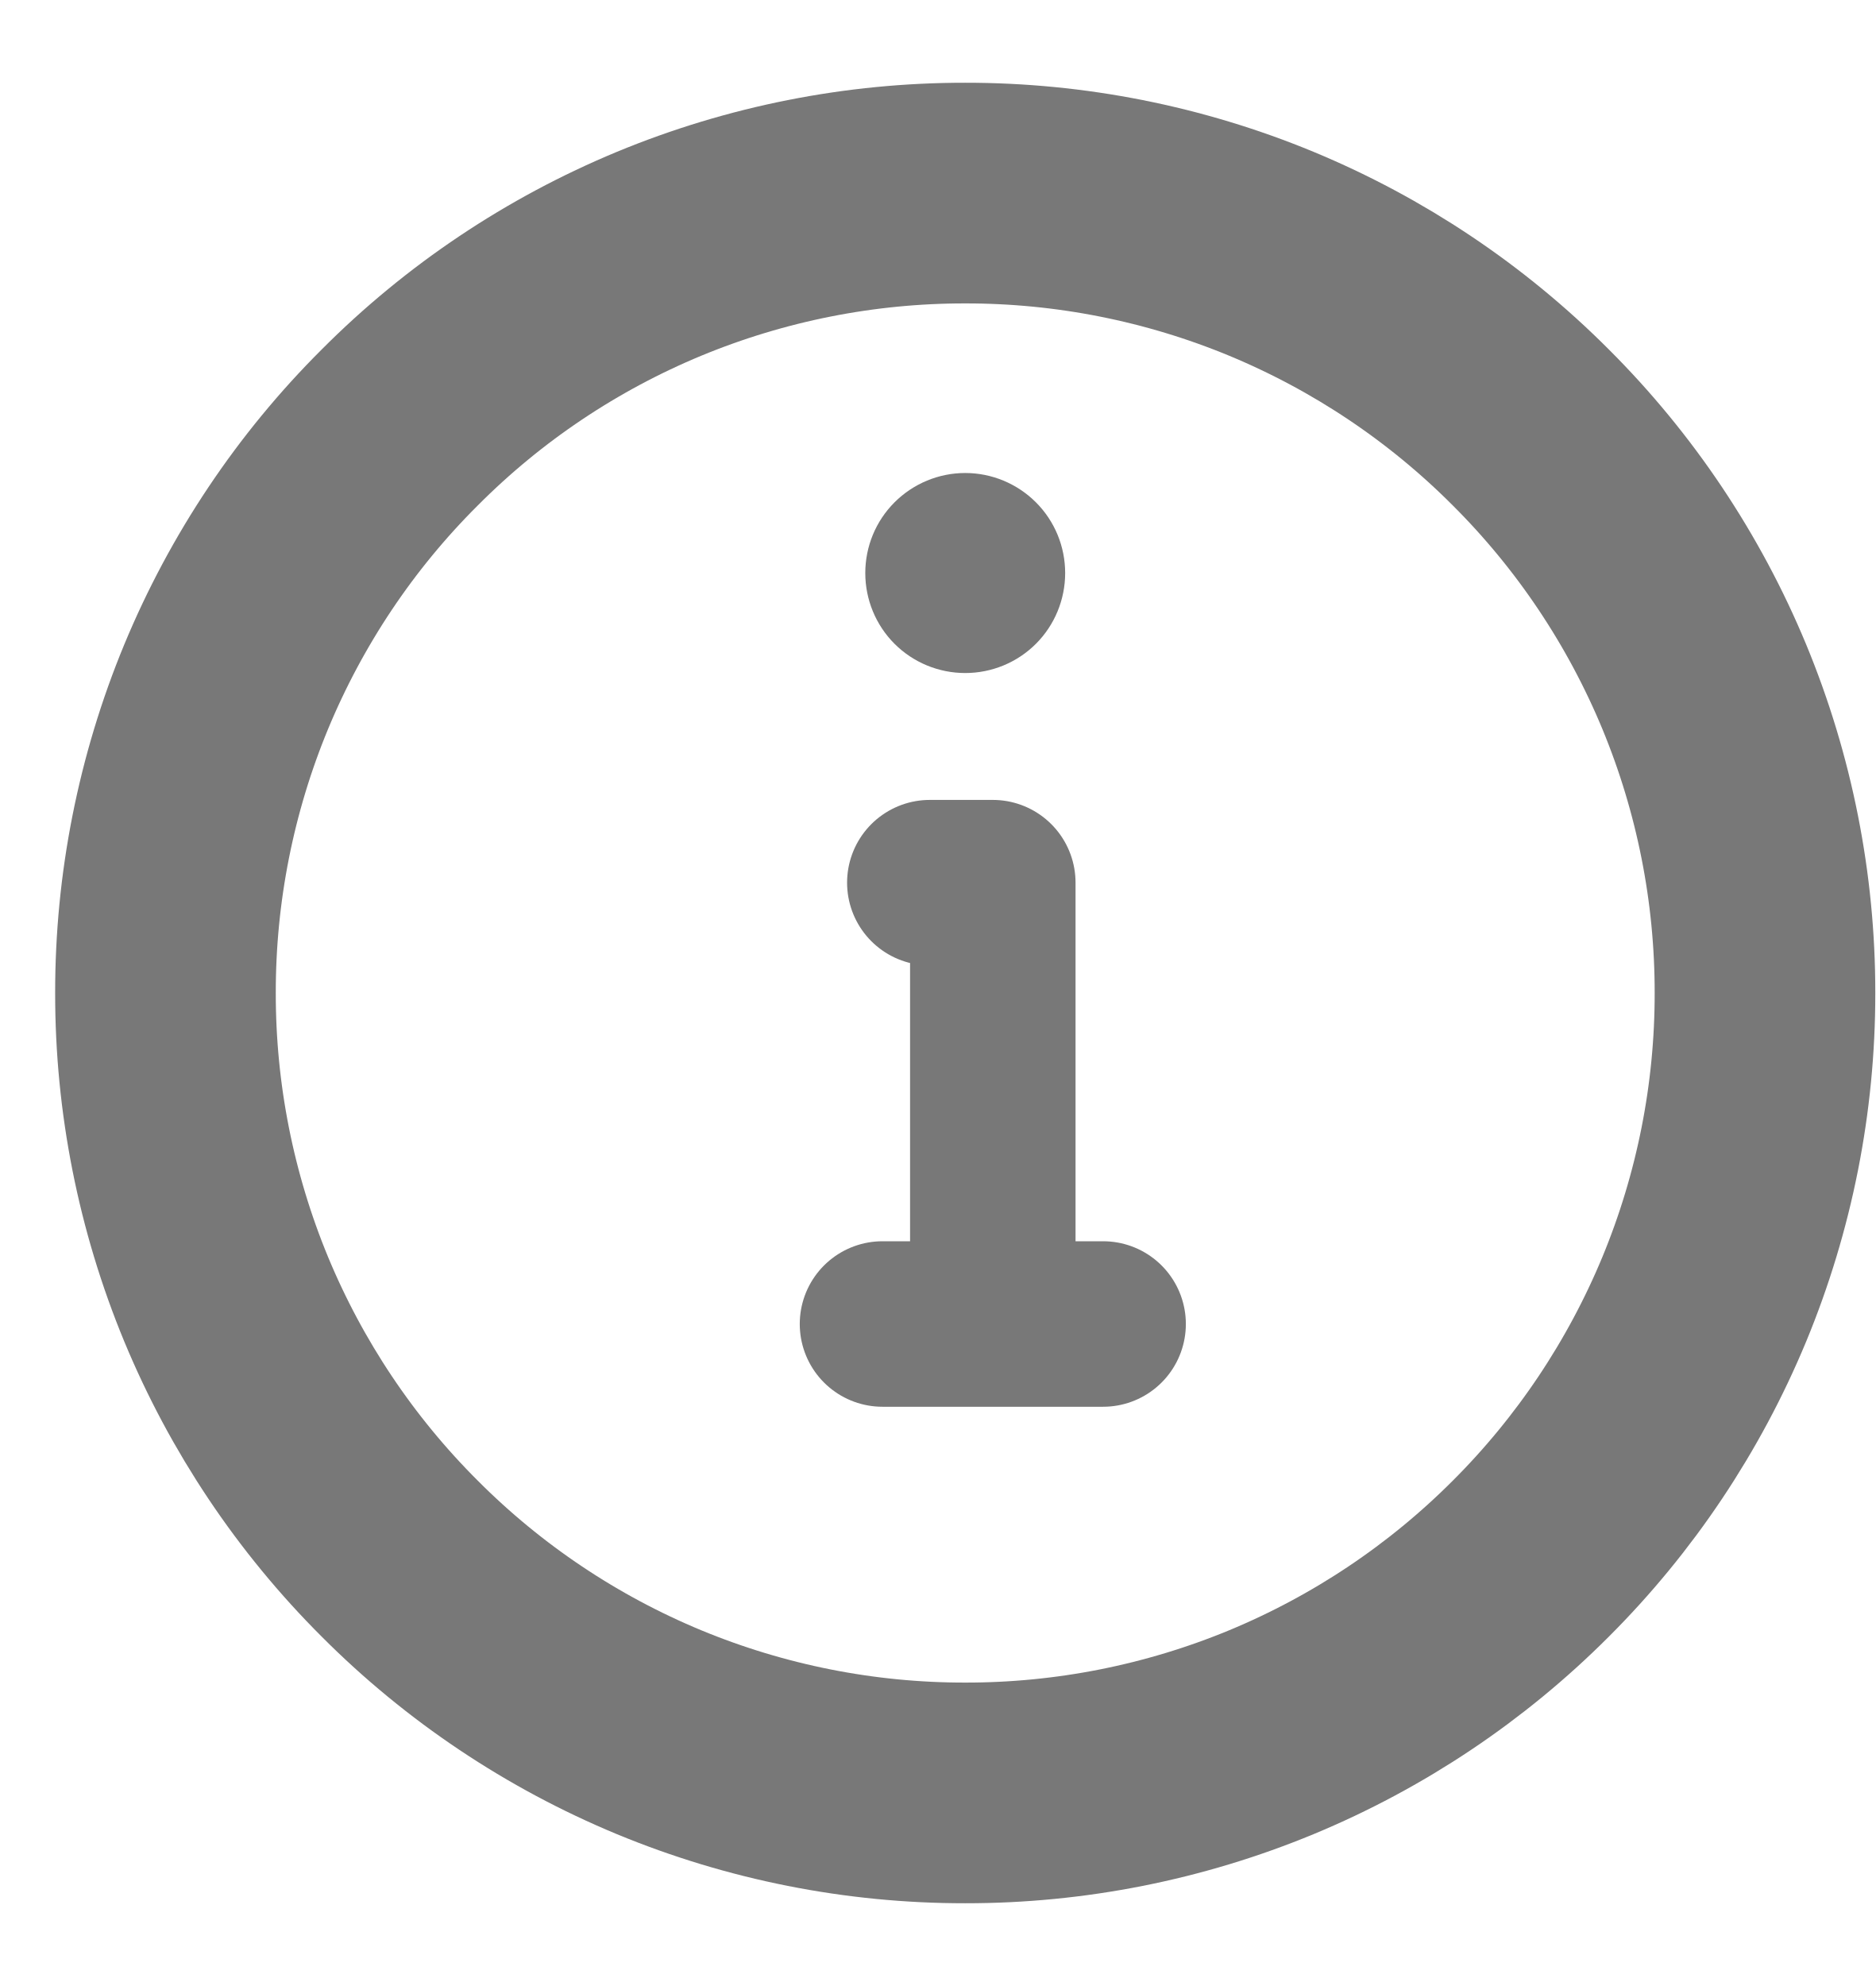
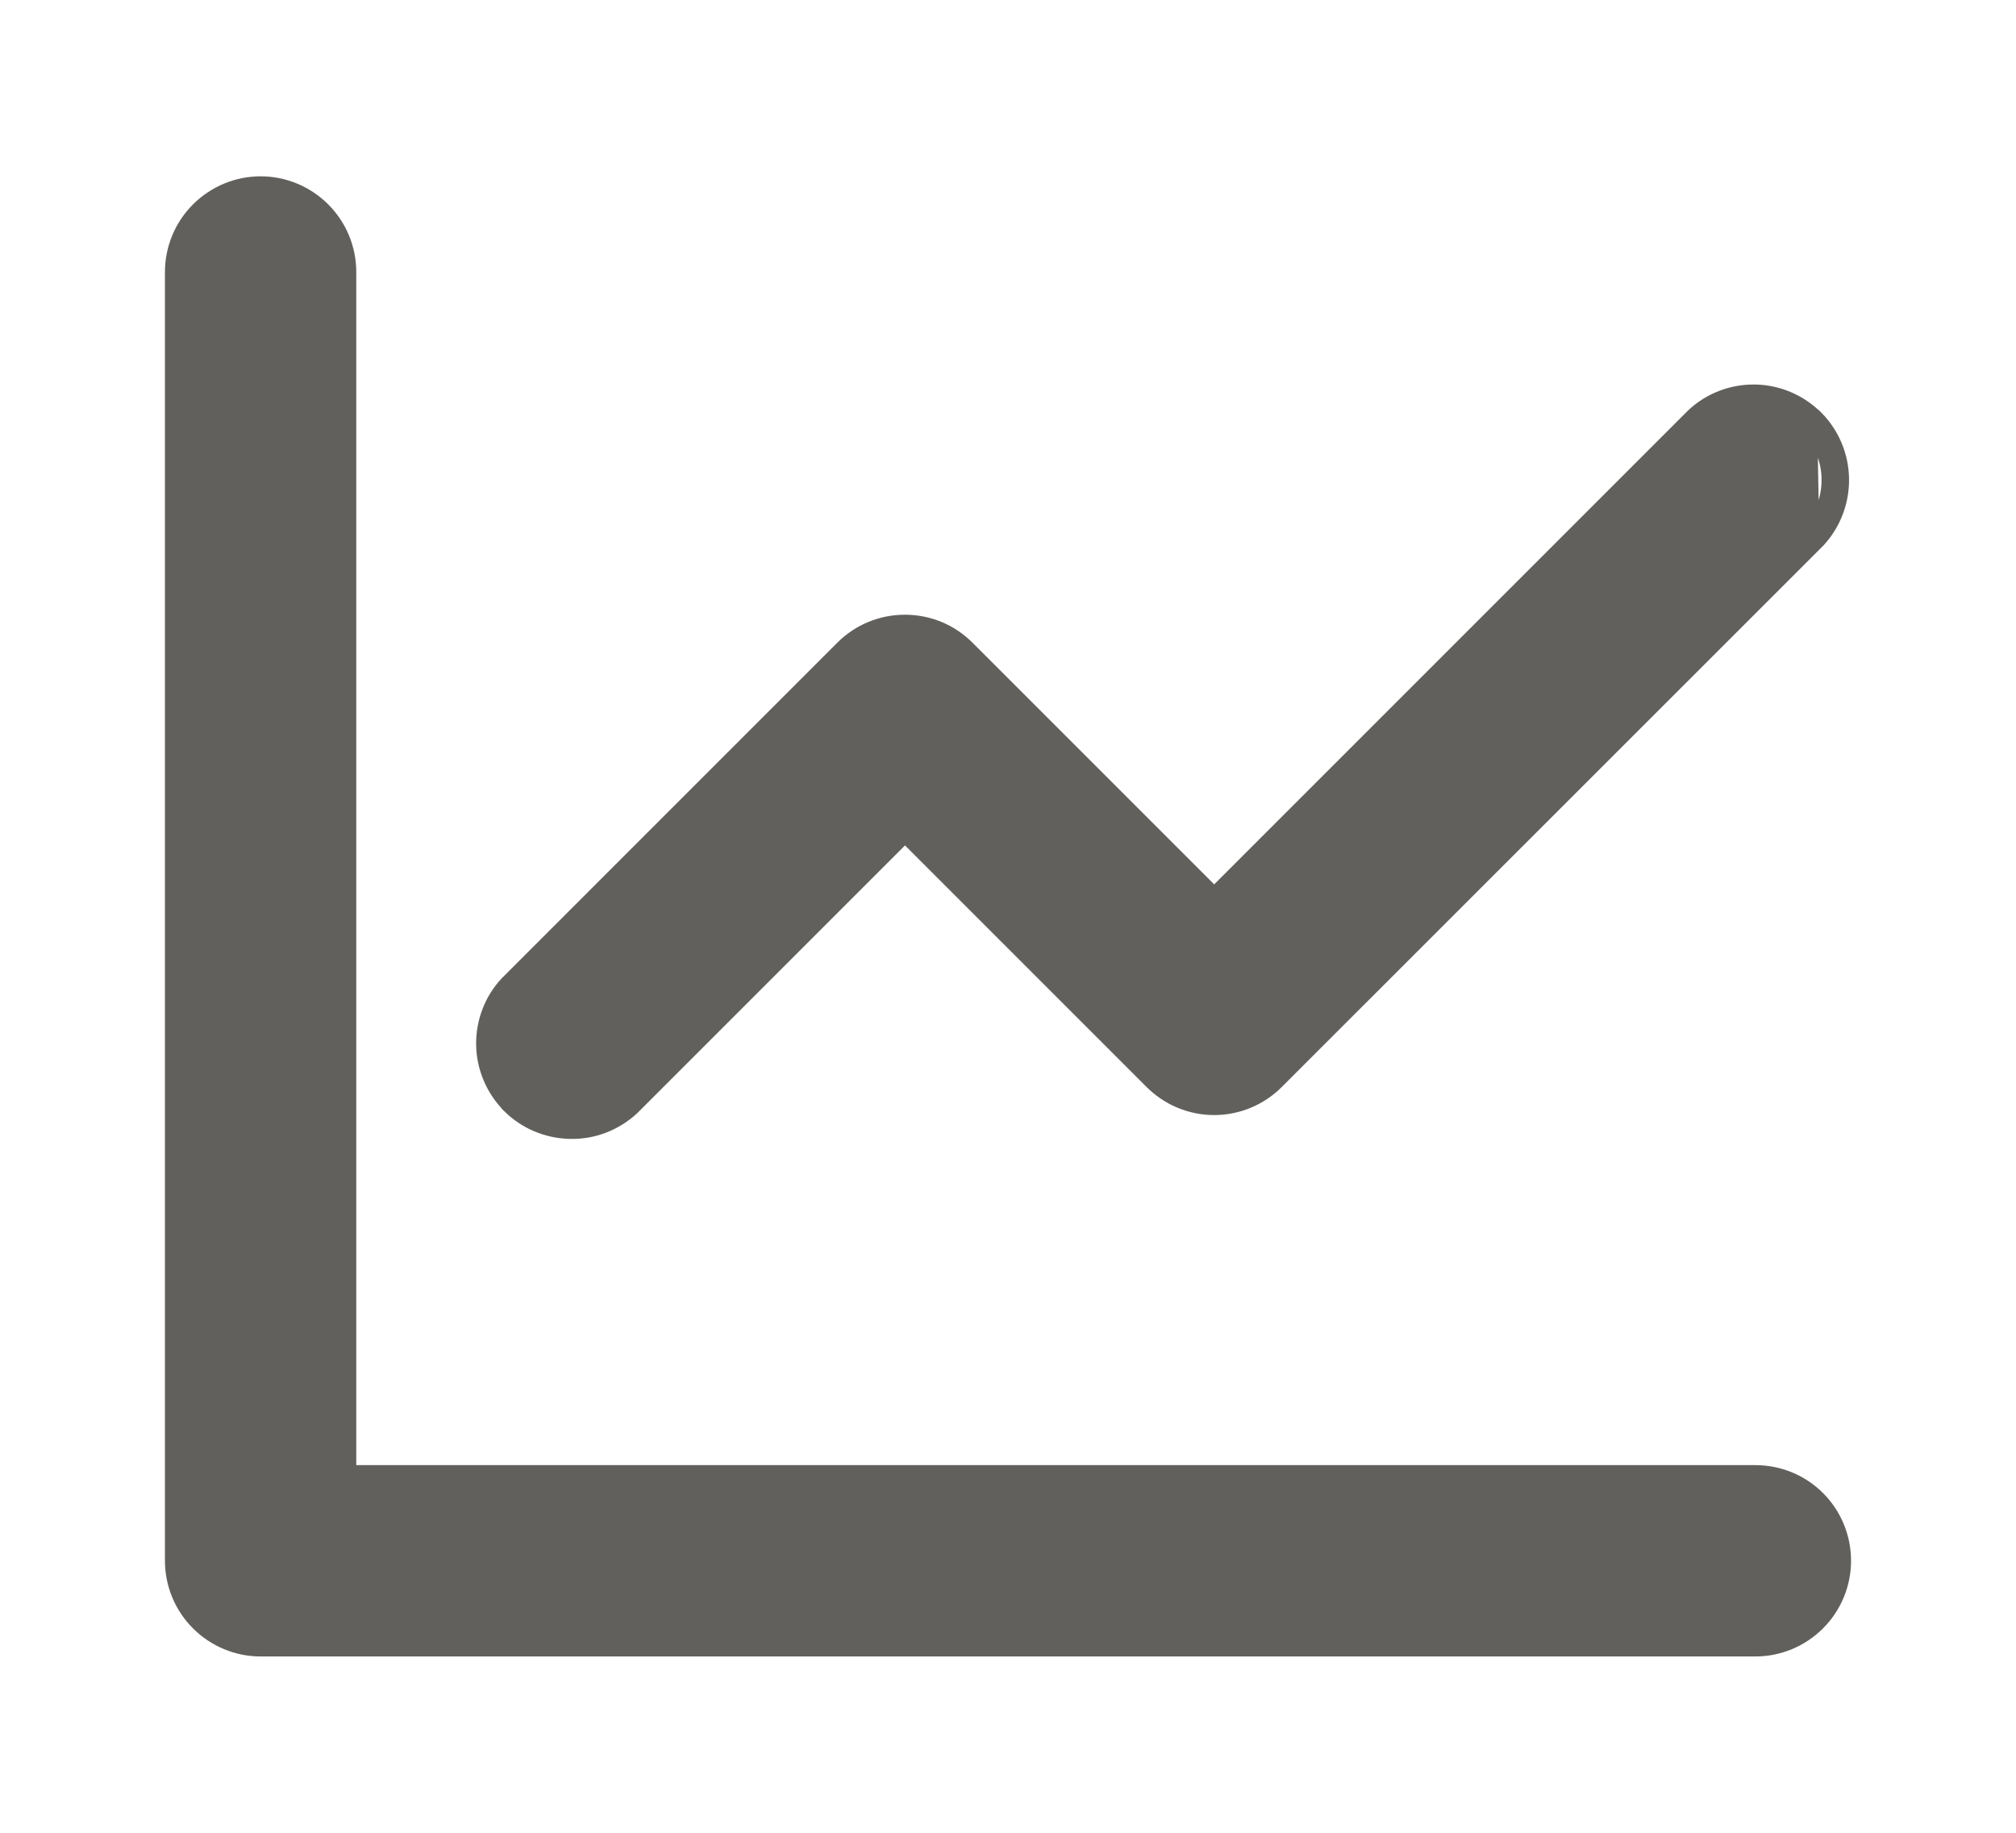
- <svg xmlns="http://www.w3.org/2000/svg" width="17" height="18" viewBox="0 0 17 18" fill="none">
-   <path d="M8.75 16.25C9.702 16.251 10.645 16.064 11.525 15.7C12.405 15.335 13.204 14.801 13.877 14.127C14.551 13.454 15.085 12.655 15.45 11.775C15.814 10.895 16.001 9.952 16 9C16.001 8.048 15.814 7.105 15.45 6.225C15.085 5.345 14.551 4.546 13.877 3.874C13.204 3.199 12.405 2.665 11.525 2.3C10.645 1.936 9.702 1.749 8.75 1.75C7.798 1.749 6.855 1.936 5.975 2.3C5.095 2.665 4.296 3.199 3.624 3.874C2.949 4.546 2.415 5.345 2.05 6.225C1.686 7.105 1.499 8.048 1.5 9C1.499 9.952 1.686 10.895 2.05 11.775C2.415 12.655 2.949 13.454 3.624 14.127C4.296 14.801 5.095 15.335 5.975 15.7C6.855 16.064 7.798 16.251 8.75 16.25V16.25Z" stroke="#787878" stroke-width="2" stroke-linejoin="round" />
-   <path fill-rule="evenodd" clip-rule="evenodd" d="M8.75 4.287C8.99 4.287 9.221 4.383 9.391 4.553C9.561 4.723 9.656 4.953 9.656 5.194C9.656 5.434 9.561 5.665 9.391 5.835C9.221 6.005 8.99 6.1 8.75 6.1C8.51 6.1 8.279 6.005 8.109 5.835C7.939 5.665 7.844 5.434 7.844 5.194C7.844 4.953 7.939 4.723 8.109 4.553C8.279 4.383 8.51 4.287 8.75 4.287Z" fill="#787878" />
-   <path d="M9 12V8H8.429M8 12H10" stroke="#787878" stroke-width="1.5" stroke-linecap="round" stroke-linejoin="round" />
+ <svg xmlns="http://www.w3.org/2000/svg" width="11" height="10" viewBox="0 0 11 10" fill="none">
+   <path d="M9.912 2.943L9.912 2.943L9.913 2.942C9.996 2.852 10.041 2.734 10.039 2.612C10.037 2.489 9.988 2.373 9.902 2.286L9.901 2.286C9.815 2.2 9.698 2.15 9.576 2.148C9.454 2.146 9.335 2.191 9.246 2.275L9.246 2.275L9.245 2.276L6.625 4.896L5.271 3.542L5.271 3.542C5.182 3.453 5.063 3.404 4.938 3.404C4.812 3.404 4.693 3.453 4.604 3.542L4.604 3.542L2.776 5.37L2.776 5.37L2.775 5.371C2.691 5.46 2.646 5.579 2.648 5.701C2.65 5.823 2.7 5.94 2.786 6.026L2.786 6.027C2.873 6.113 2.989 6.162 3.112 6.164C3.234 6.167 3.352 6.121 3.442 6.038L3.442 6.038L3.443 6.037L4.938 4.542L6.292 5.896L6.292 5.896C6.38 5.984 6.5 6.034 6.625 6.034C6.75 6.034 6.87 5.984 6.958 5.896L6.958 5.896L9.912 2.943ZM9.866 2.321C9.943 2.399 9.988 2.503 9.989 2.612C9.991 2.722 9.951 2.827 9.876 2.908L9.866 2.321ZM1.894 8.044V1.484C1.894 1.359 1.844 1.239 1.756 1.151C1.667 1.062 1.547 1.012 1.422 1.012C1.297 1.012 1.177 1.062 1.088 1.151C1 1.239 0.95 1.359 0.95 1.484V8.516C0.95 8.641 1 8.761 1.088 8.849C1.177 8.938 1.297 8.988 1.422 8.988H9.578C9.703 8.988 9.823 8.938 9.912 8.849C10 8.761 10.05 8.641 10.05 8.516C10.05 8.39 10 8.27 9.912 8.182C9.823 8.093 9.703 8.044 9.578 8.044H1.894Z" fill="#62605D" stroke="#62605D" stroke-width="0.1" />
</svg>
